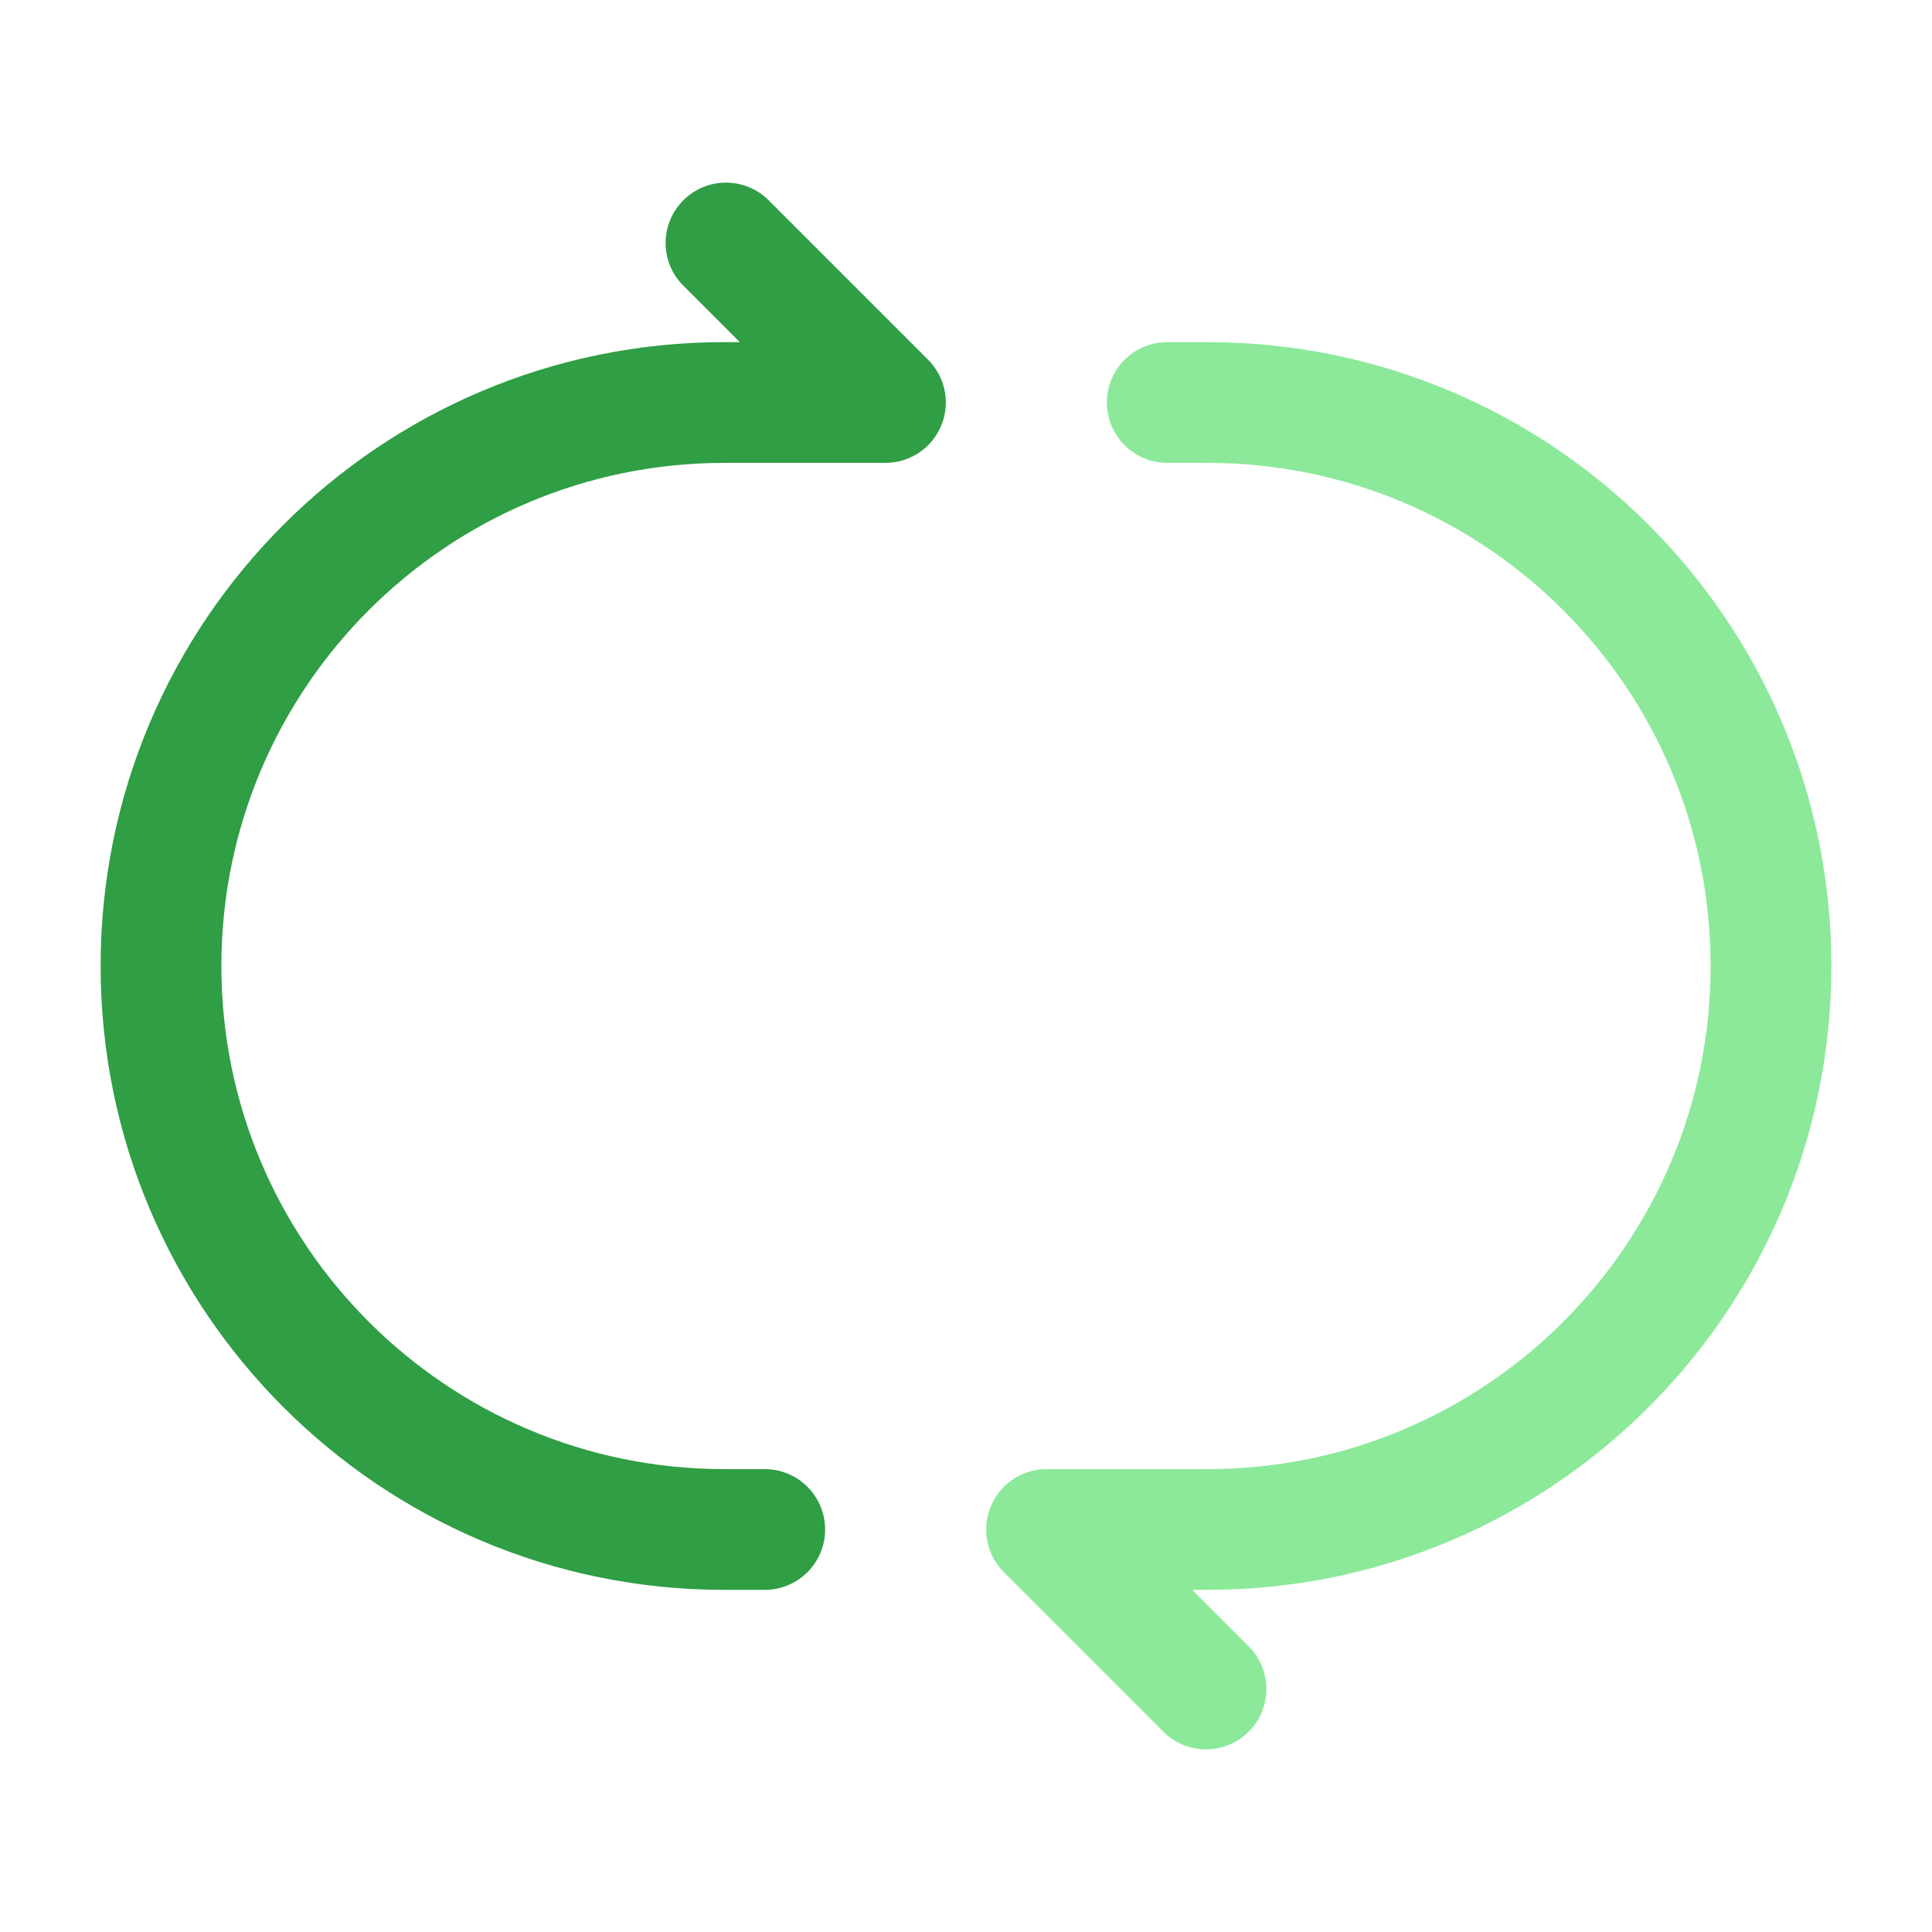
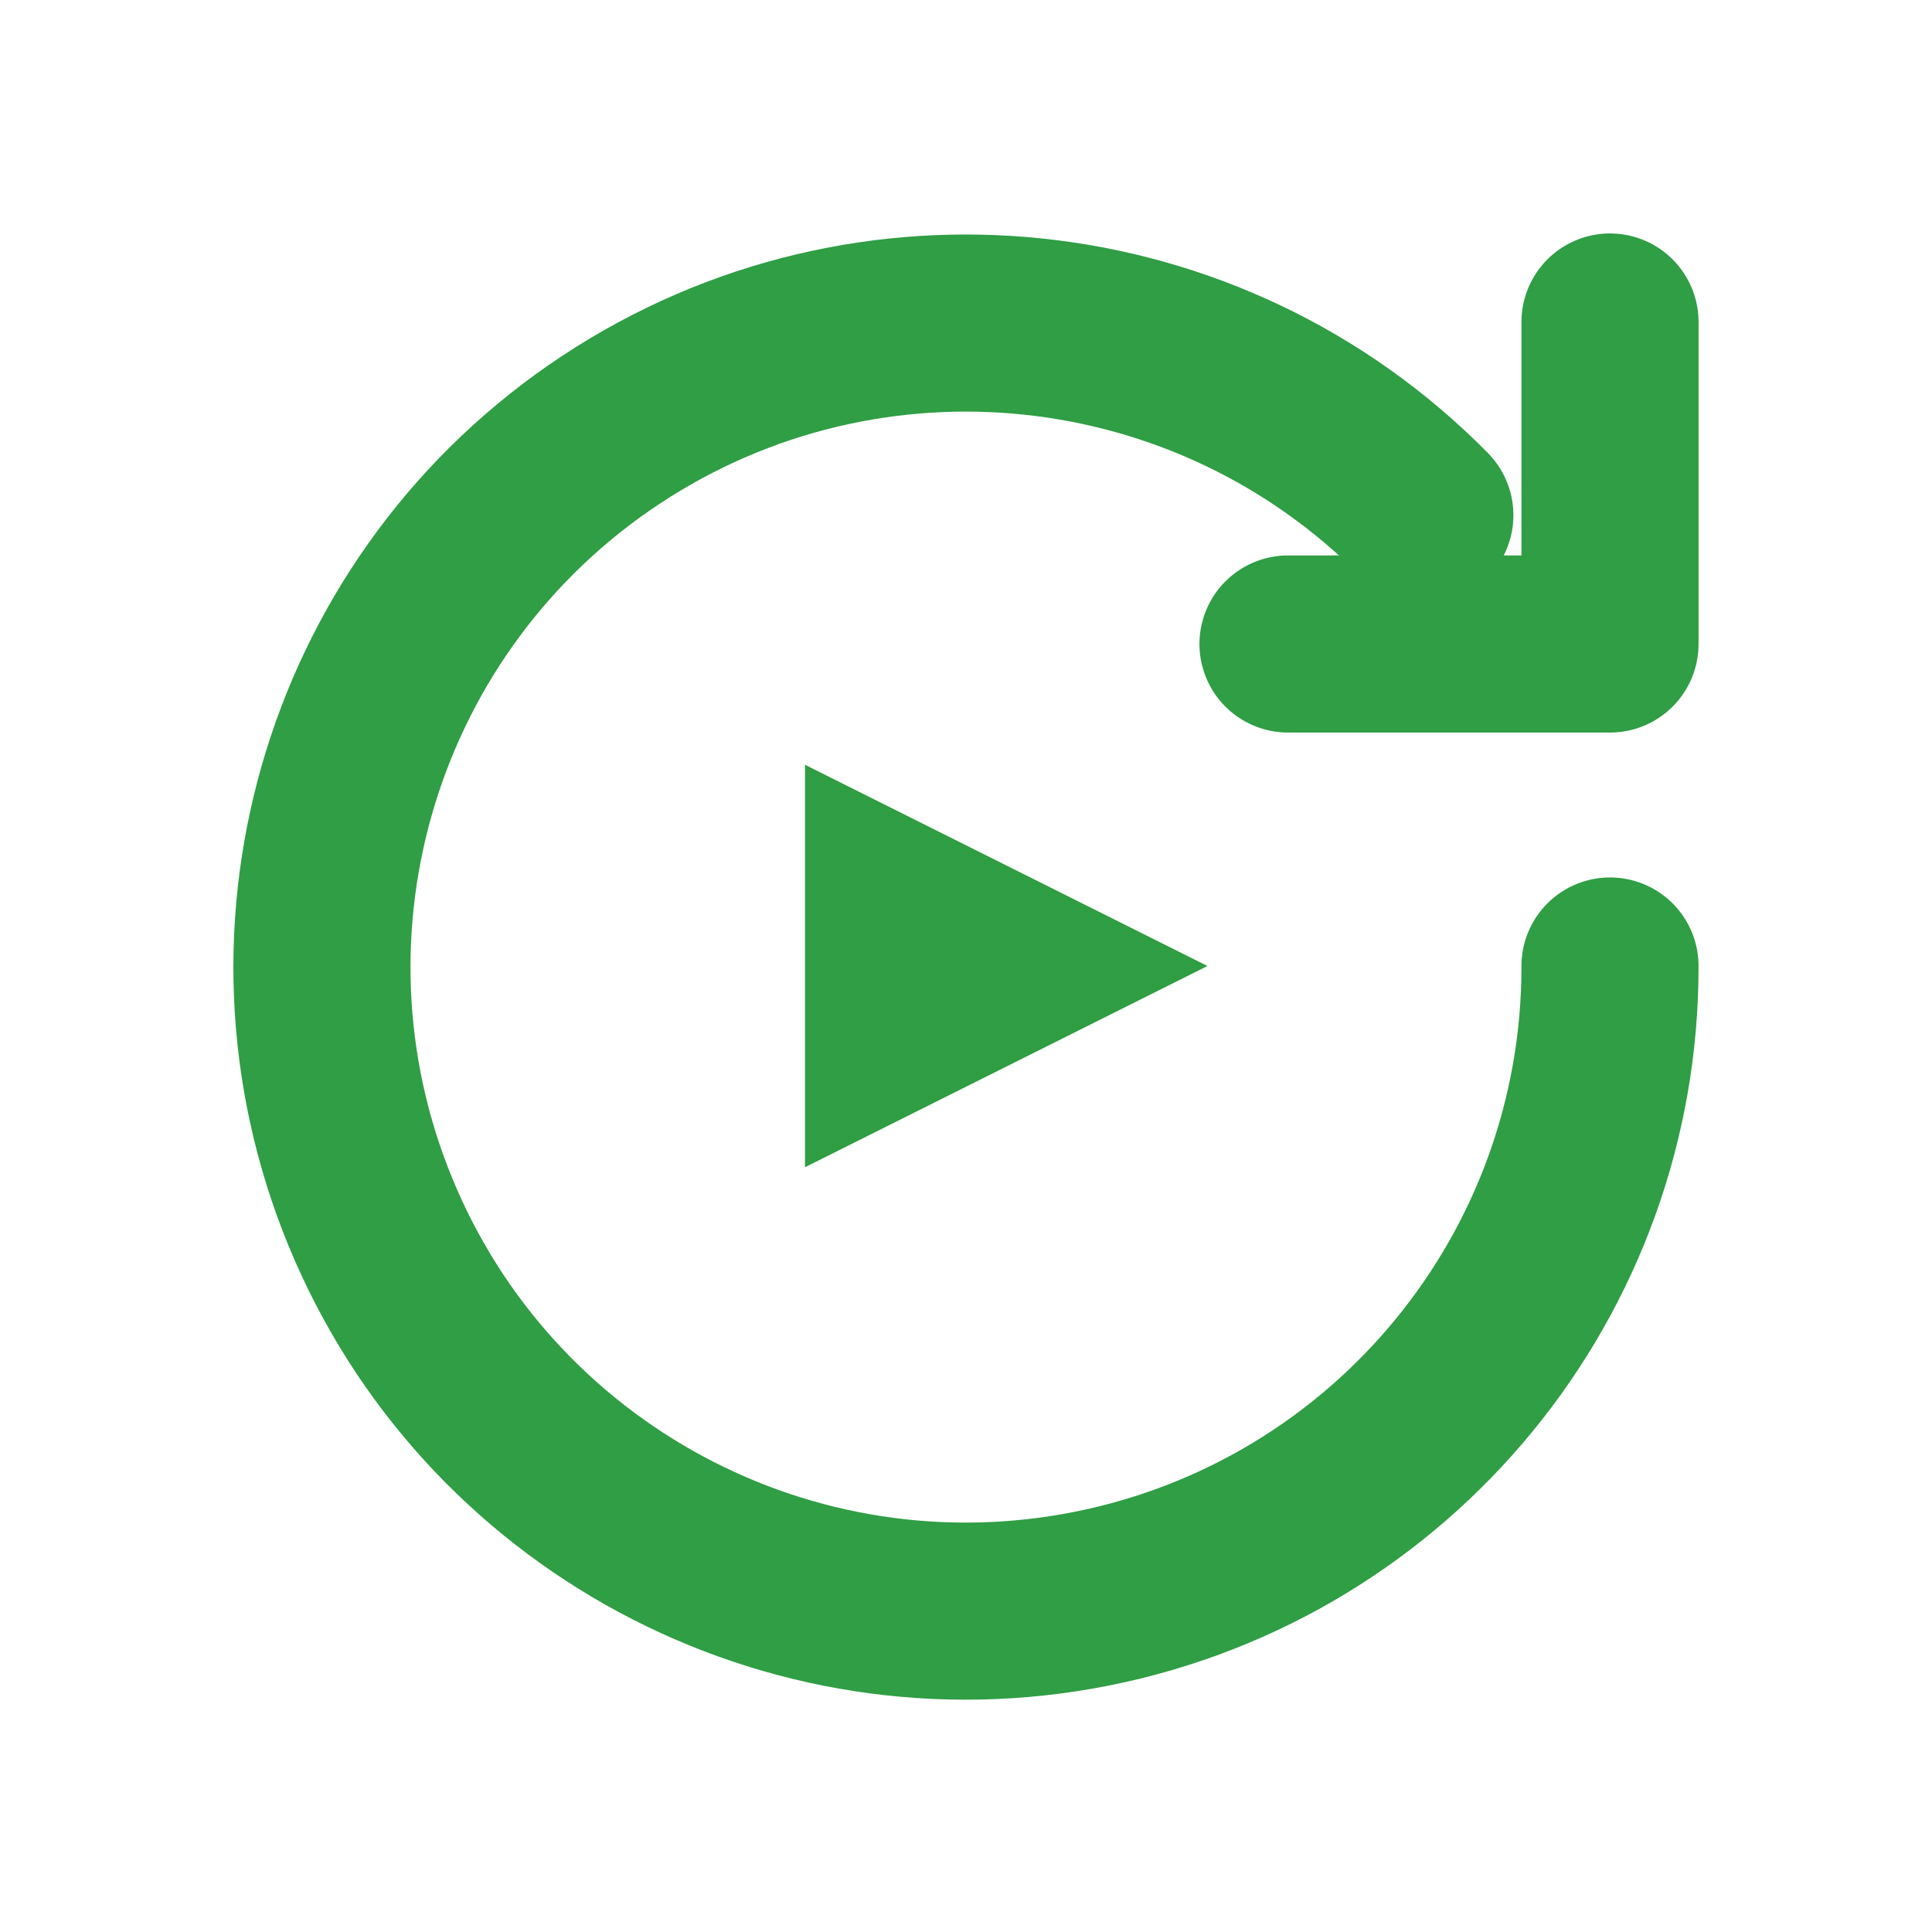
<svg xmlns="http://www.w3.org/2000/svg" viewBox="0 0 24 24">
-   <path fill="#2f9e44" fill-rule="evenodd" d="M9.53 2.47a.75.75 0 0 0-1.06 1.06l.72.72H9a7.75 7.75 0 1 0 0 15.5h.5a.75.75 0 0 0 0-1.5H9a6.25 6.25 0 0 1 0-12.5h2a.75.75 0 0 0 .53-1.28z" clip-rule="evenodd" />
-   <path fill="#8ce99a" d="M14.5 4.25a.75.75 0 0 0 0 1.5h.5a6.25 6.25 0 1 1 0 12.5h-2a.75.75 0 0 0-.53 1.28l2 2a.75.75 0 0 0 1.06-1.06l-.72-.72H15a7.75 7.75 0 0 0 0-15.5z" />
+   <path d="M20 12a8 8 0 1 1-2.3-5.6" fill="none" stroke="#2f9e44" stroke-width="2.2" stroke-linecap="round" stroke-linejoin="round" />
+   <path d="M20 4v4h-4" fill="none" stroke="#2f9e44" stroke-width="2.2" stroke-linecap="round" stroke-linejoin="round" />
+   <path d="M10 9.5 15 12 10 14.5Z" fill="#2f9e44" />
</svg>
